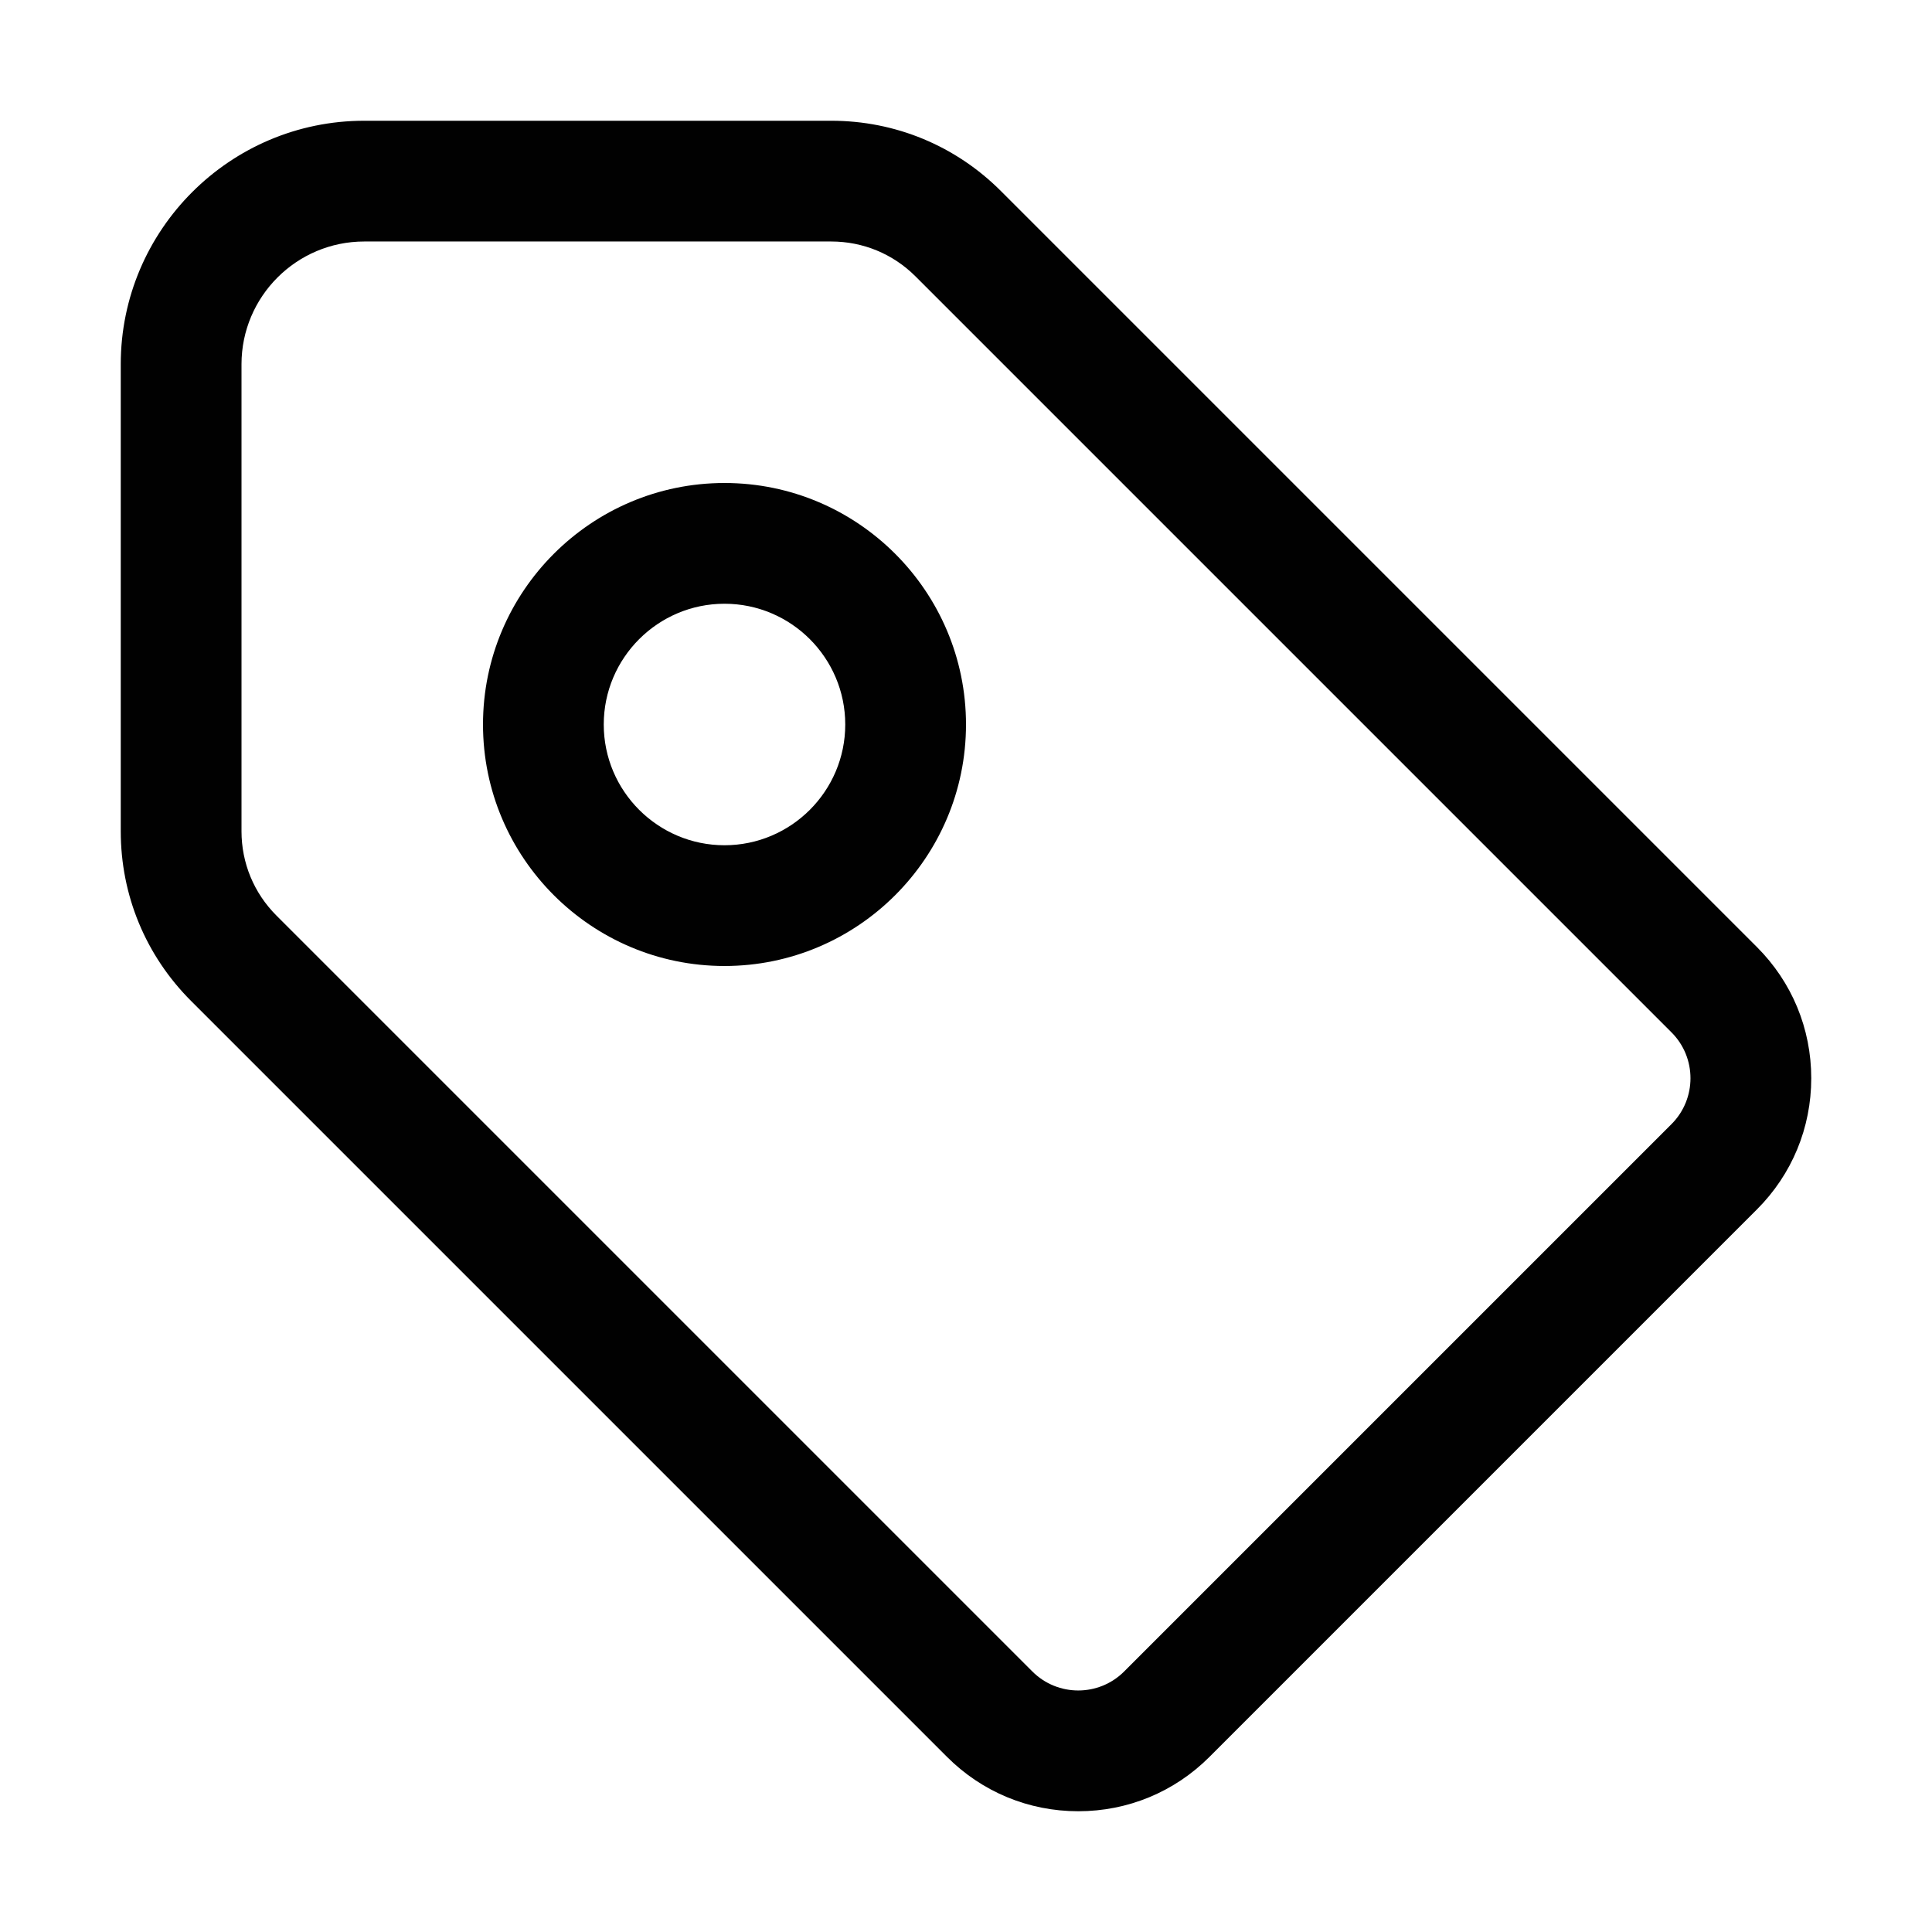
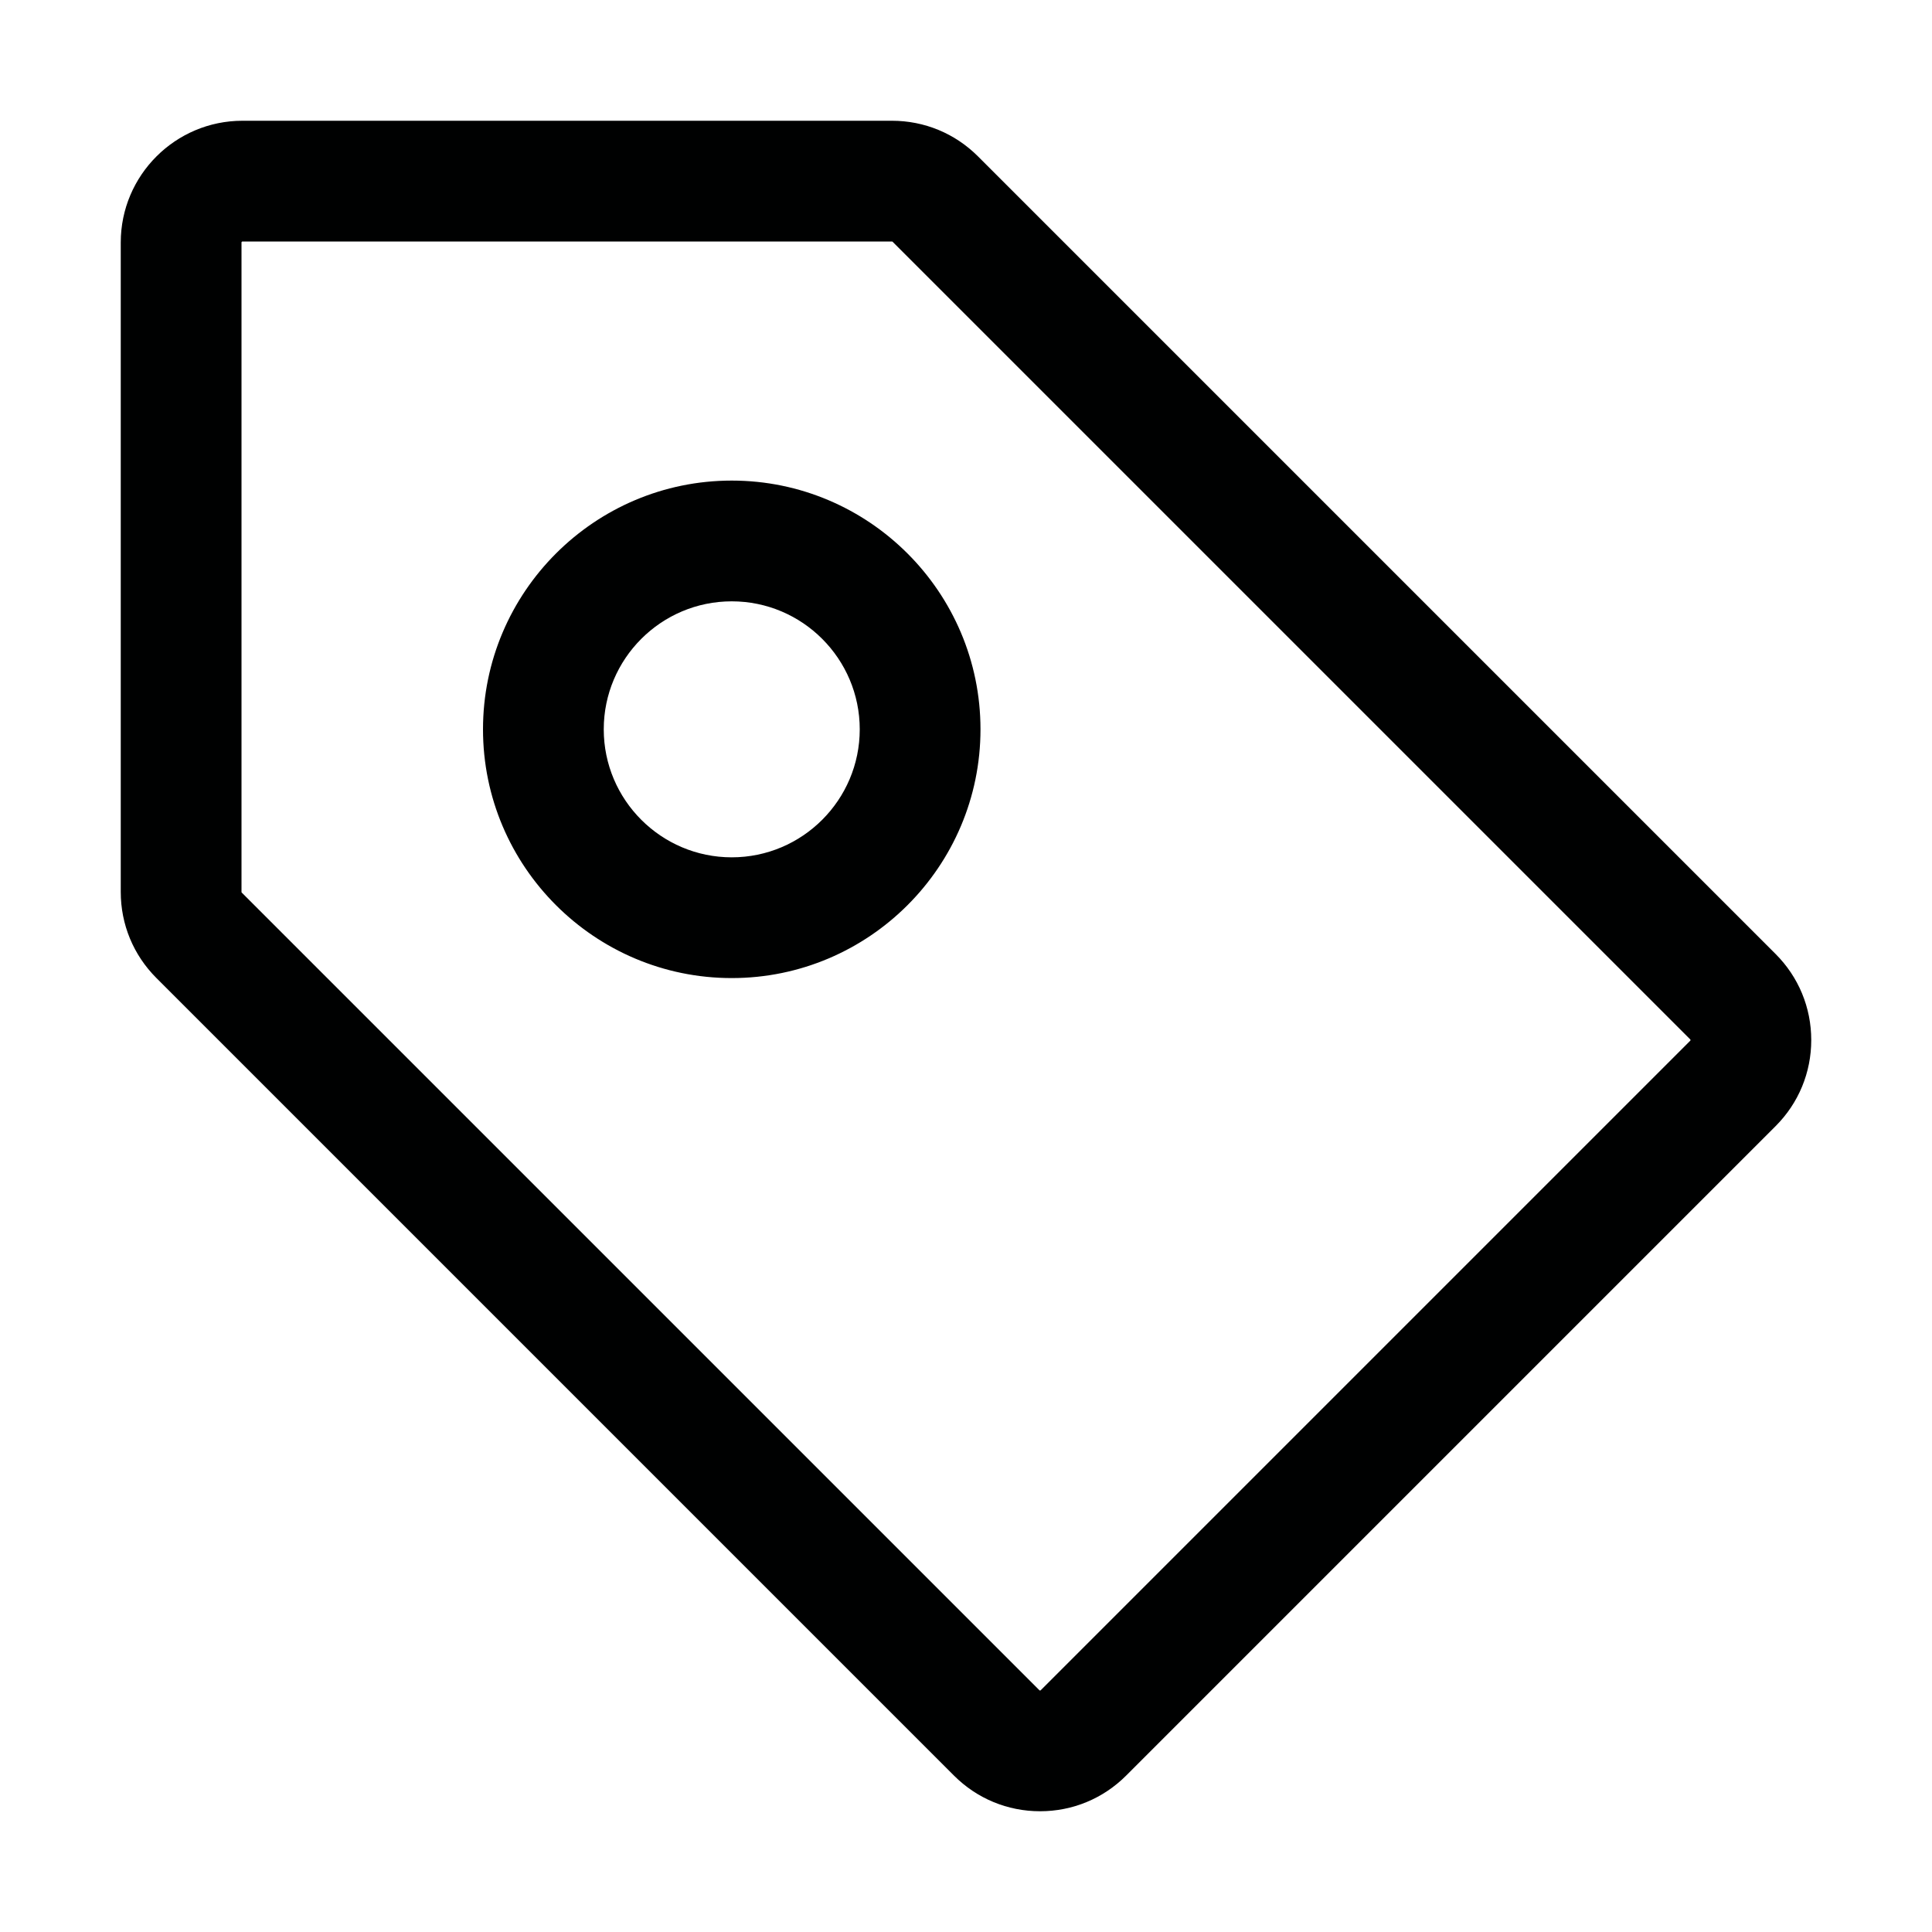
<svg xmlns="http://www.w3.org/2000/svg" version="1.1" id="Layer_1" x="0px" y="0px" viewBox="0 0 800 800" enable-background="new 0 0 800 800" xml:space="preserve">
-   <path fill="#010101" d="M727.49,392.137L414.463,79.11c-18.77-18.774-43.726-29.111-70.273-29.111  H150.835C95.234,49.999,50,95.233,50,150.834v193.354c0,26.548,10.337,51.504,29.111,70.273  l313.027,313.027c14.512,14.517,33.813,22.51,54.341,22.51s39.829-7.993,54.341-22.51  l226.67-226.67C742.007,486.307,750,467.006,750,446.478S742.007,406.649,727.49,392.137z   M692.139,465.468L465.469,692.137c-10.469,10.469-27.51,10.469-37.979,0L114.463,379.11  C105.137,369.779,100,357.377,100,344.188V150.834c0-28.032,22.803-50.835,50.835-50.835h193.354  c13.188,0,25.591,5.137,34.922,14.463l313.027,313.027  C702.607,437.963,702.607,454.994,692.139,465.468z M300,199.999c-55.142,0-100,44.858-100,100  s44.858,100,100,100s100-44.858,100-100S355.142,199.999,300,199.999z M300,349.999  c-27.568,0-50-22.432-50-50s22.432-50,50-50s50,22.432,50,50S327.568,349.999,300,349.999z" />
+   <path fill="#000101" d="M430.666,750c-13.463,0-26.121-5.243-35.641-14.763L64.763,404.975  C55.243,395.454,50,382.797,50,369.334V100.405C50,72.612,72.611,50,100.405,50h268.929  c13.463,0,26.121,5.243,35.641,14.763l330.262,330.262C744.757,404.545,750,417.203,750,430.666  s-5.243,26.122-14.764,35.642L466.308,735.237C456.788,744.757,444.13,750,430.666,750z   M100.119,369.62l330.261,330.261C430.44,699.942,430.499,700,430.666,700  s0.225-0.057,0.286-0.118l268.929-268.929C699.942,430.891,700,430.834,700,430.666  s-0.058-0.225-0.118-0.286L369.62,100.118C369.545,100.043,369.44,100,369.334,100H100.405  C100.182,100,100,100.182,100,100.405V369.334c0,0.108,0.042,0.21,0.119,0.287L100.119,369.62z   M303,405c-56.794,0-103-46.206-103-103s46.206-103,103-103s103,46.206,103,103S359.794,405,303,405z M303,249  c-29.224,0-53,23.776-53,53s23.776,53,53,53s53-23.776,53-53S332.224,249,303,249z" />
</svg>
